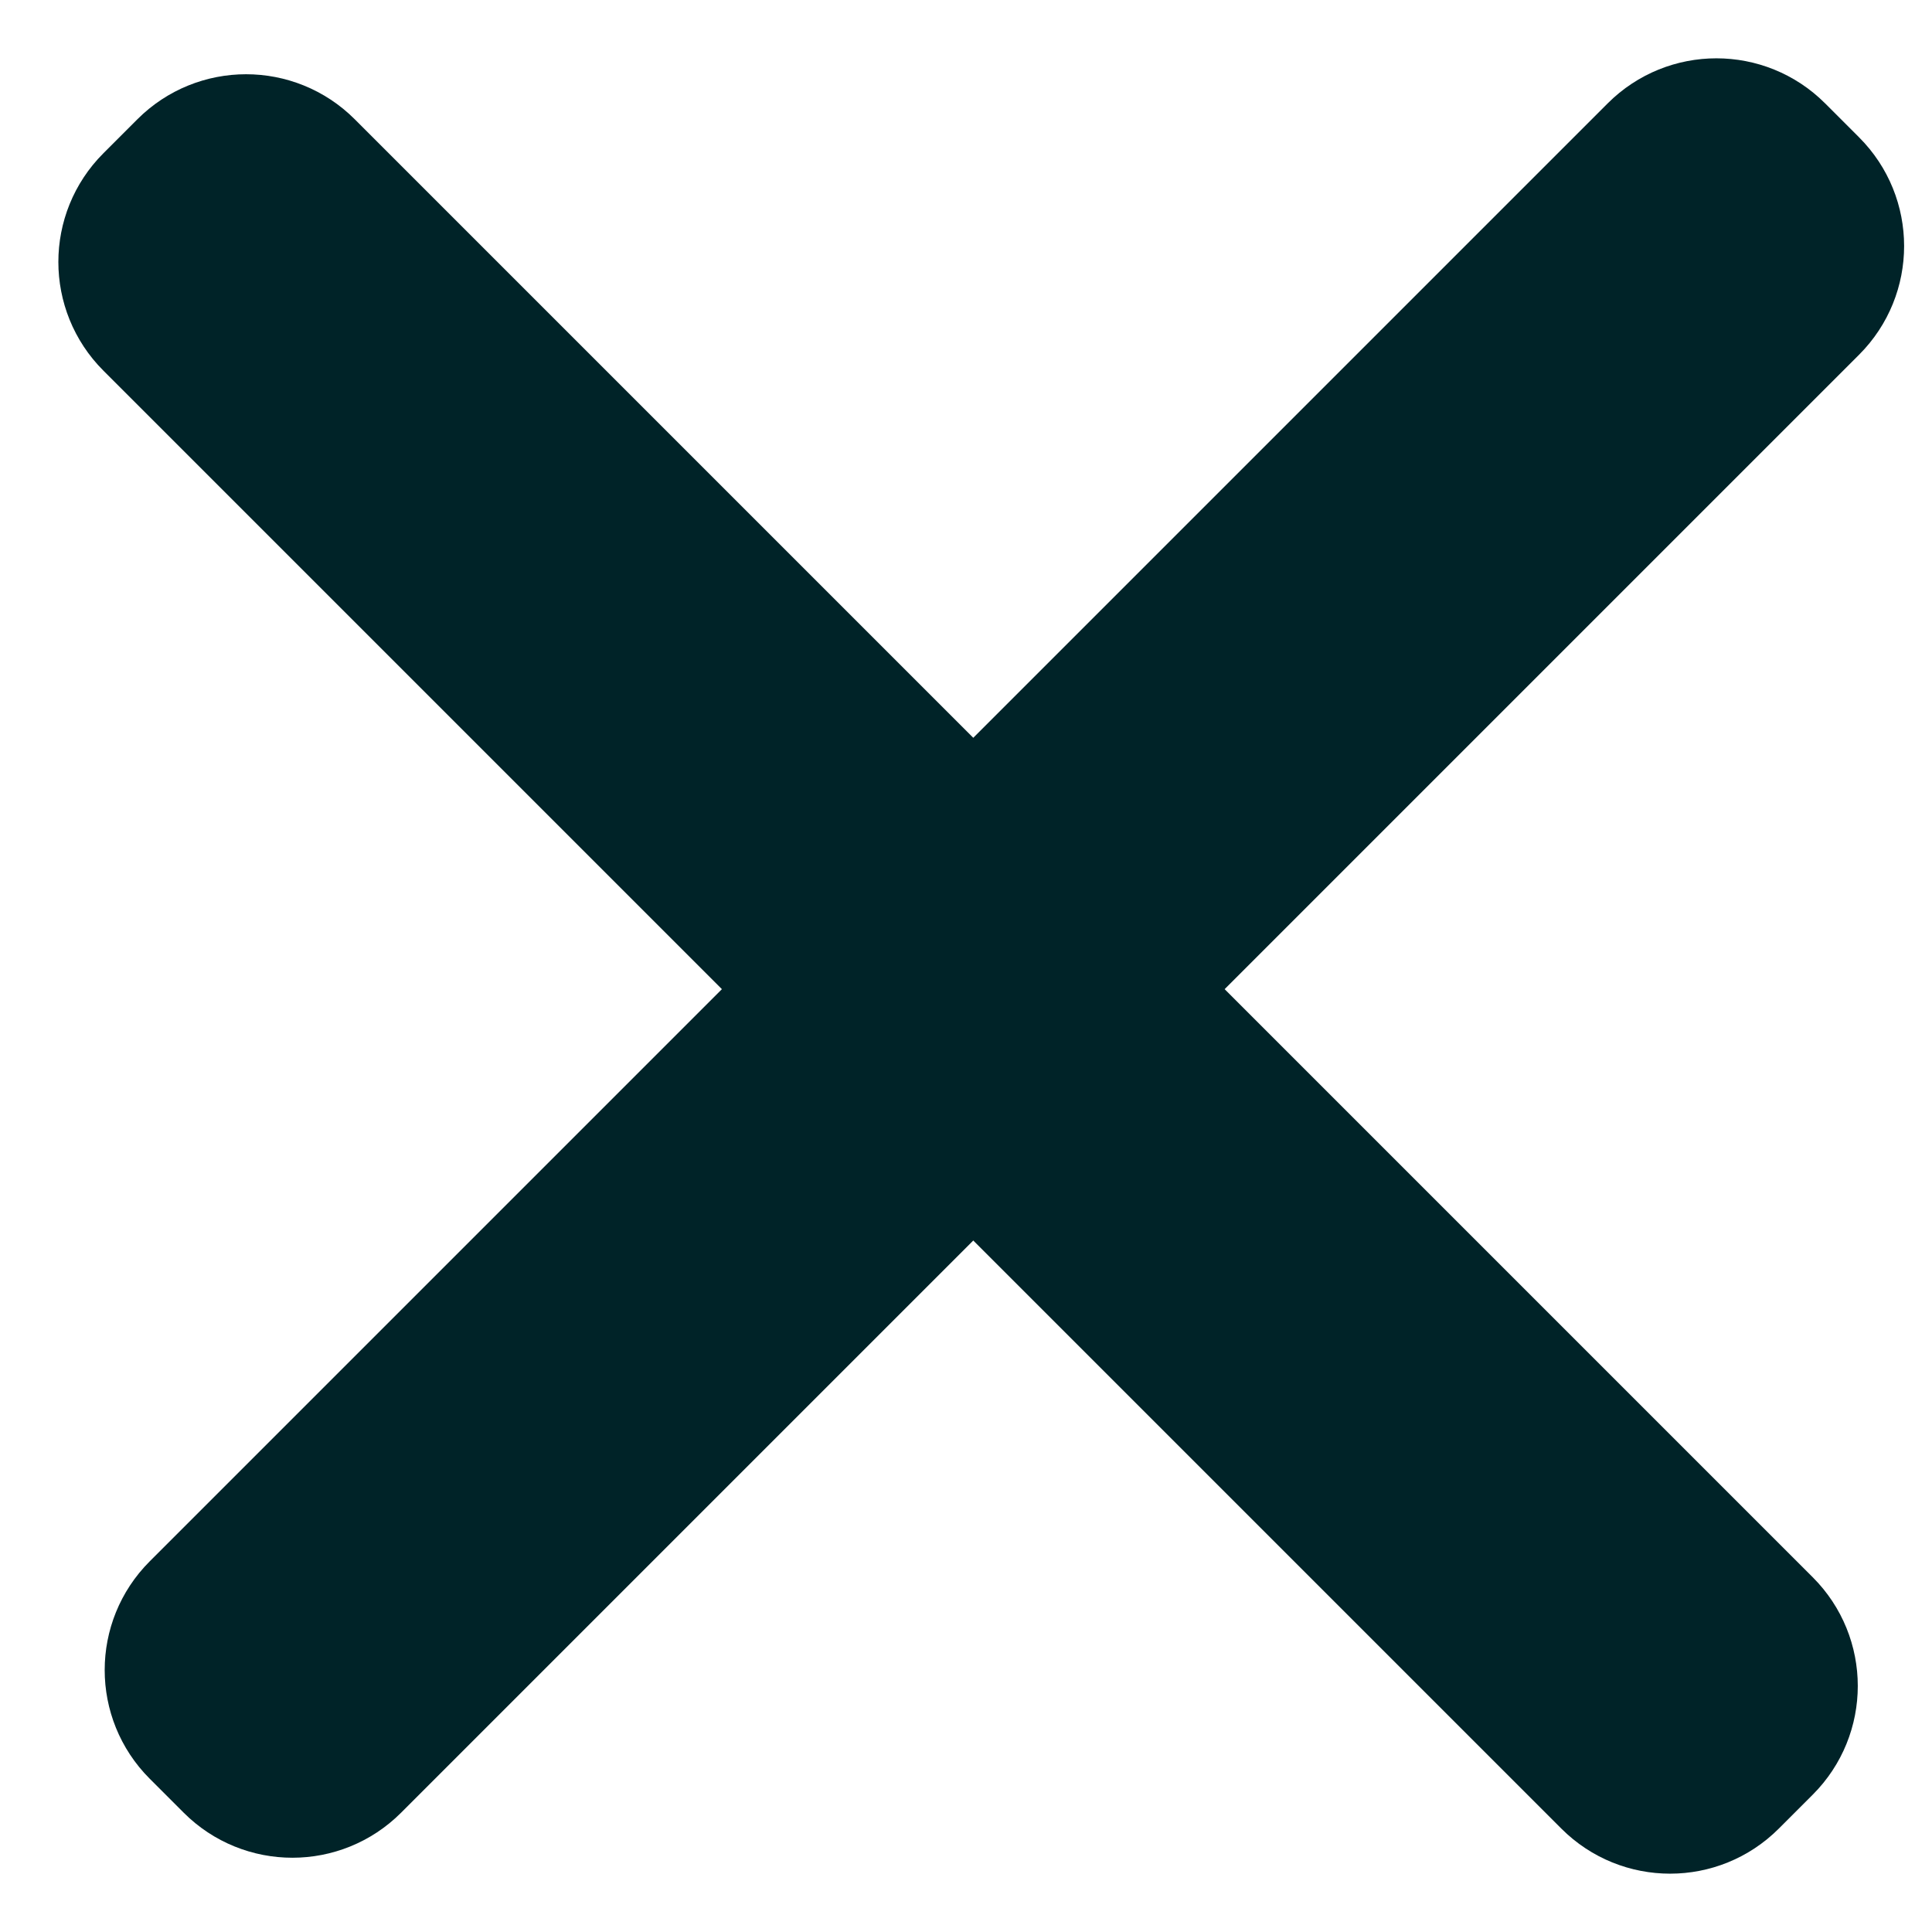
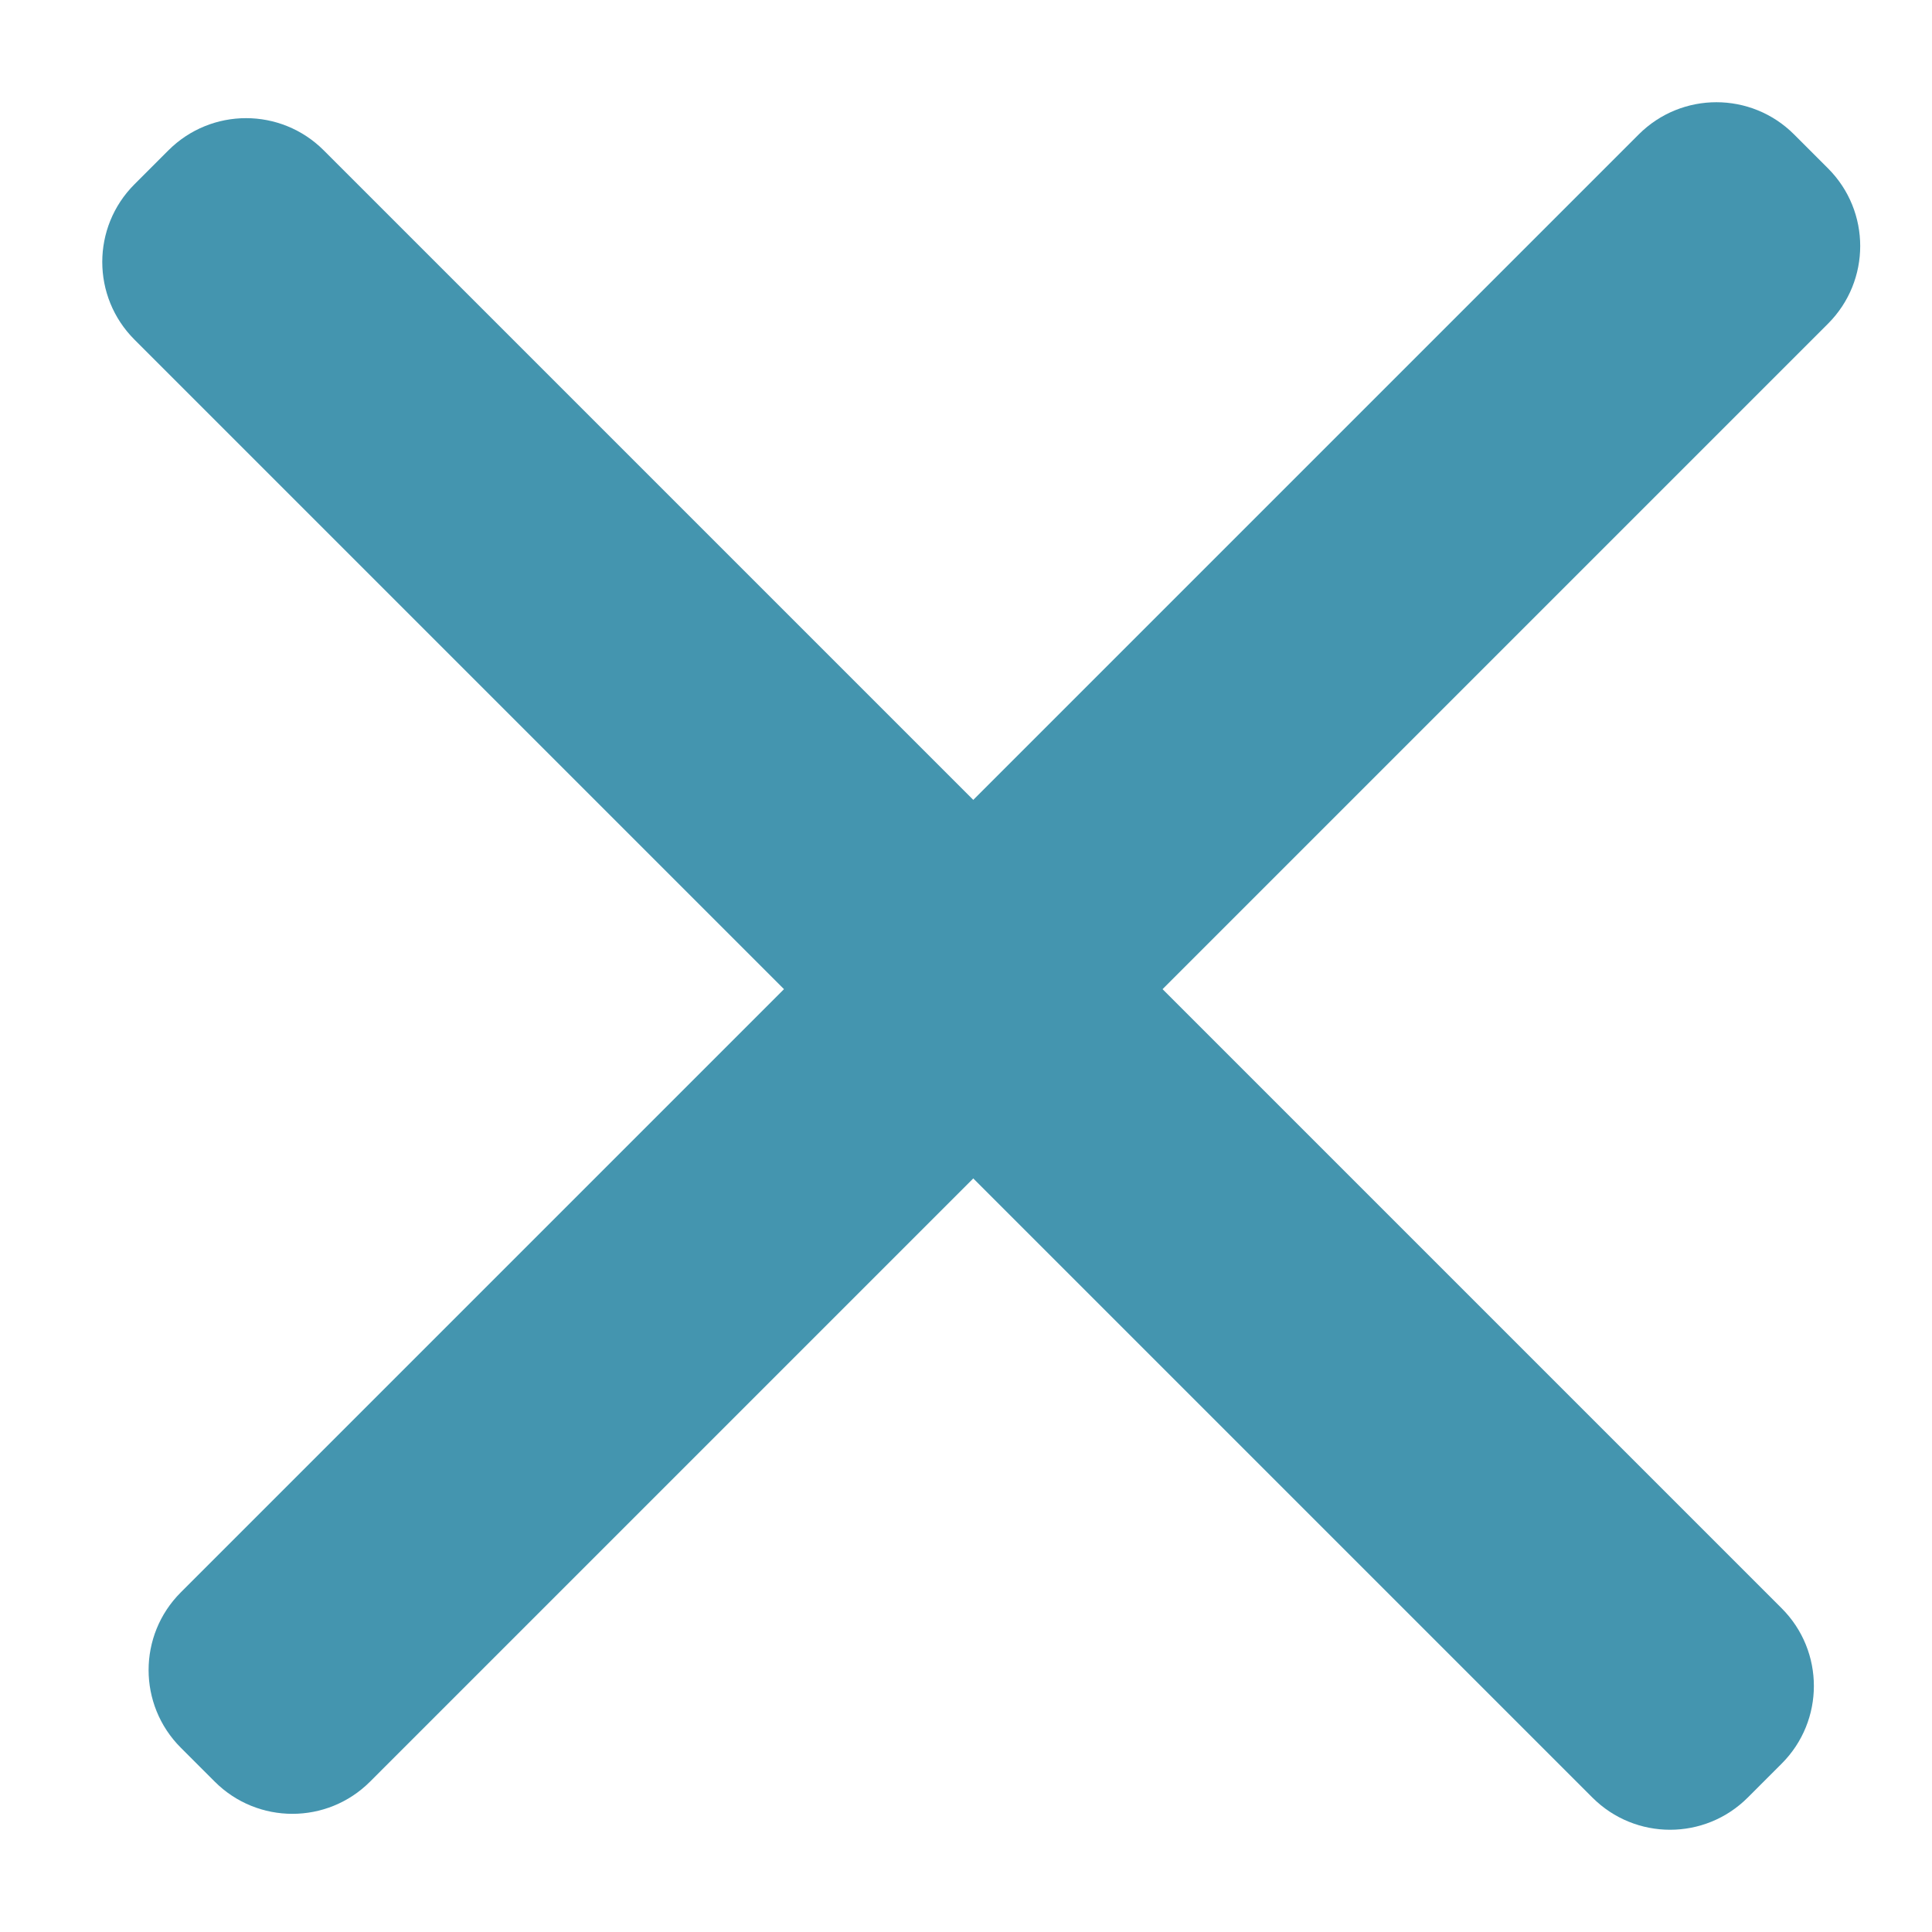
<svg xmlns="http://www.w3.org/2000/svg" width="22" height="22" viewBox="0 0 22 22" fill="none">
-   <rect x="2.802" y="1.181" width="25.48" height="2.548" rx="1" transform="rotate(45 2.80176 1.18115)" fill="#002328" stroke="#002328" stroke-width="1.5" />
-   <rect x="1.528" y="19.017" width="25.48" height="2.548" rx="1" transform="rotate(-45 1.52783 19.0171)" fill="#002328" stroke="#002328" stroke-width="1.5" />
+   <rect x="2.802" y="1.181" width="25.48" height="2.548" rx="1" transform="rotate(45 2.80176 1.18115)" fill="#4495AF" stroke="#4495AF" stroke-width="0.5" />
+   <rect x="1.528" y="19.017" width="25.48" height="2.548" rx="1" transform="rotate(-45 1.52783 19.0171)" fill="#4495AF" stroke="#4495AF" stroke-width="0.5" />
</svg>
